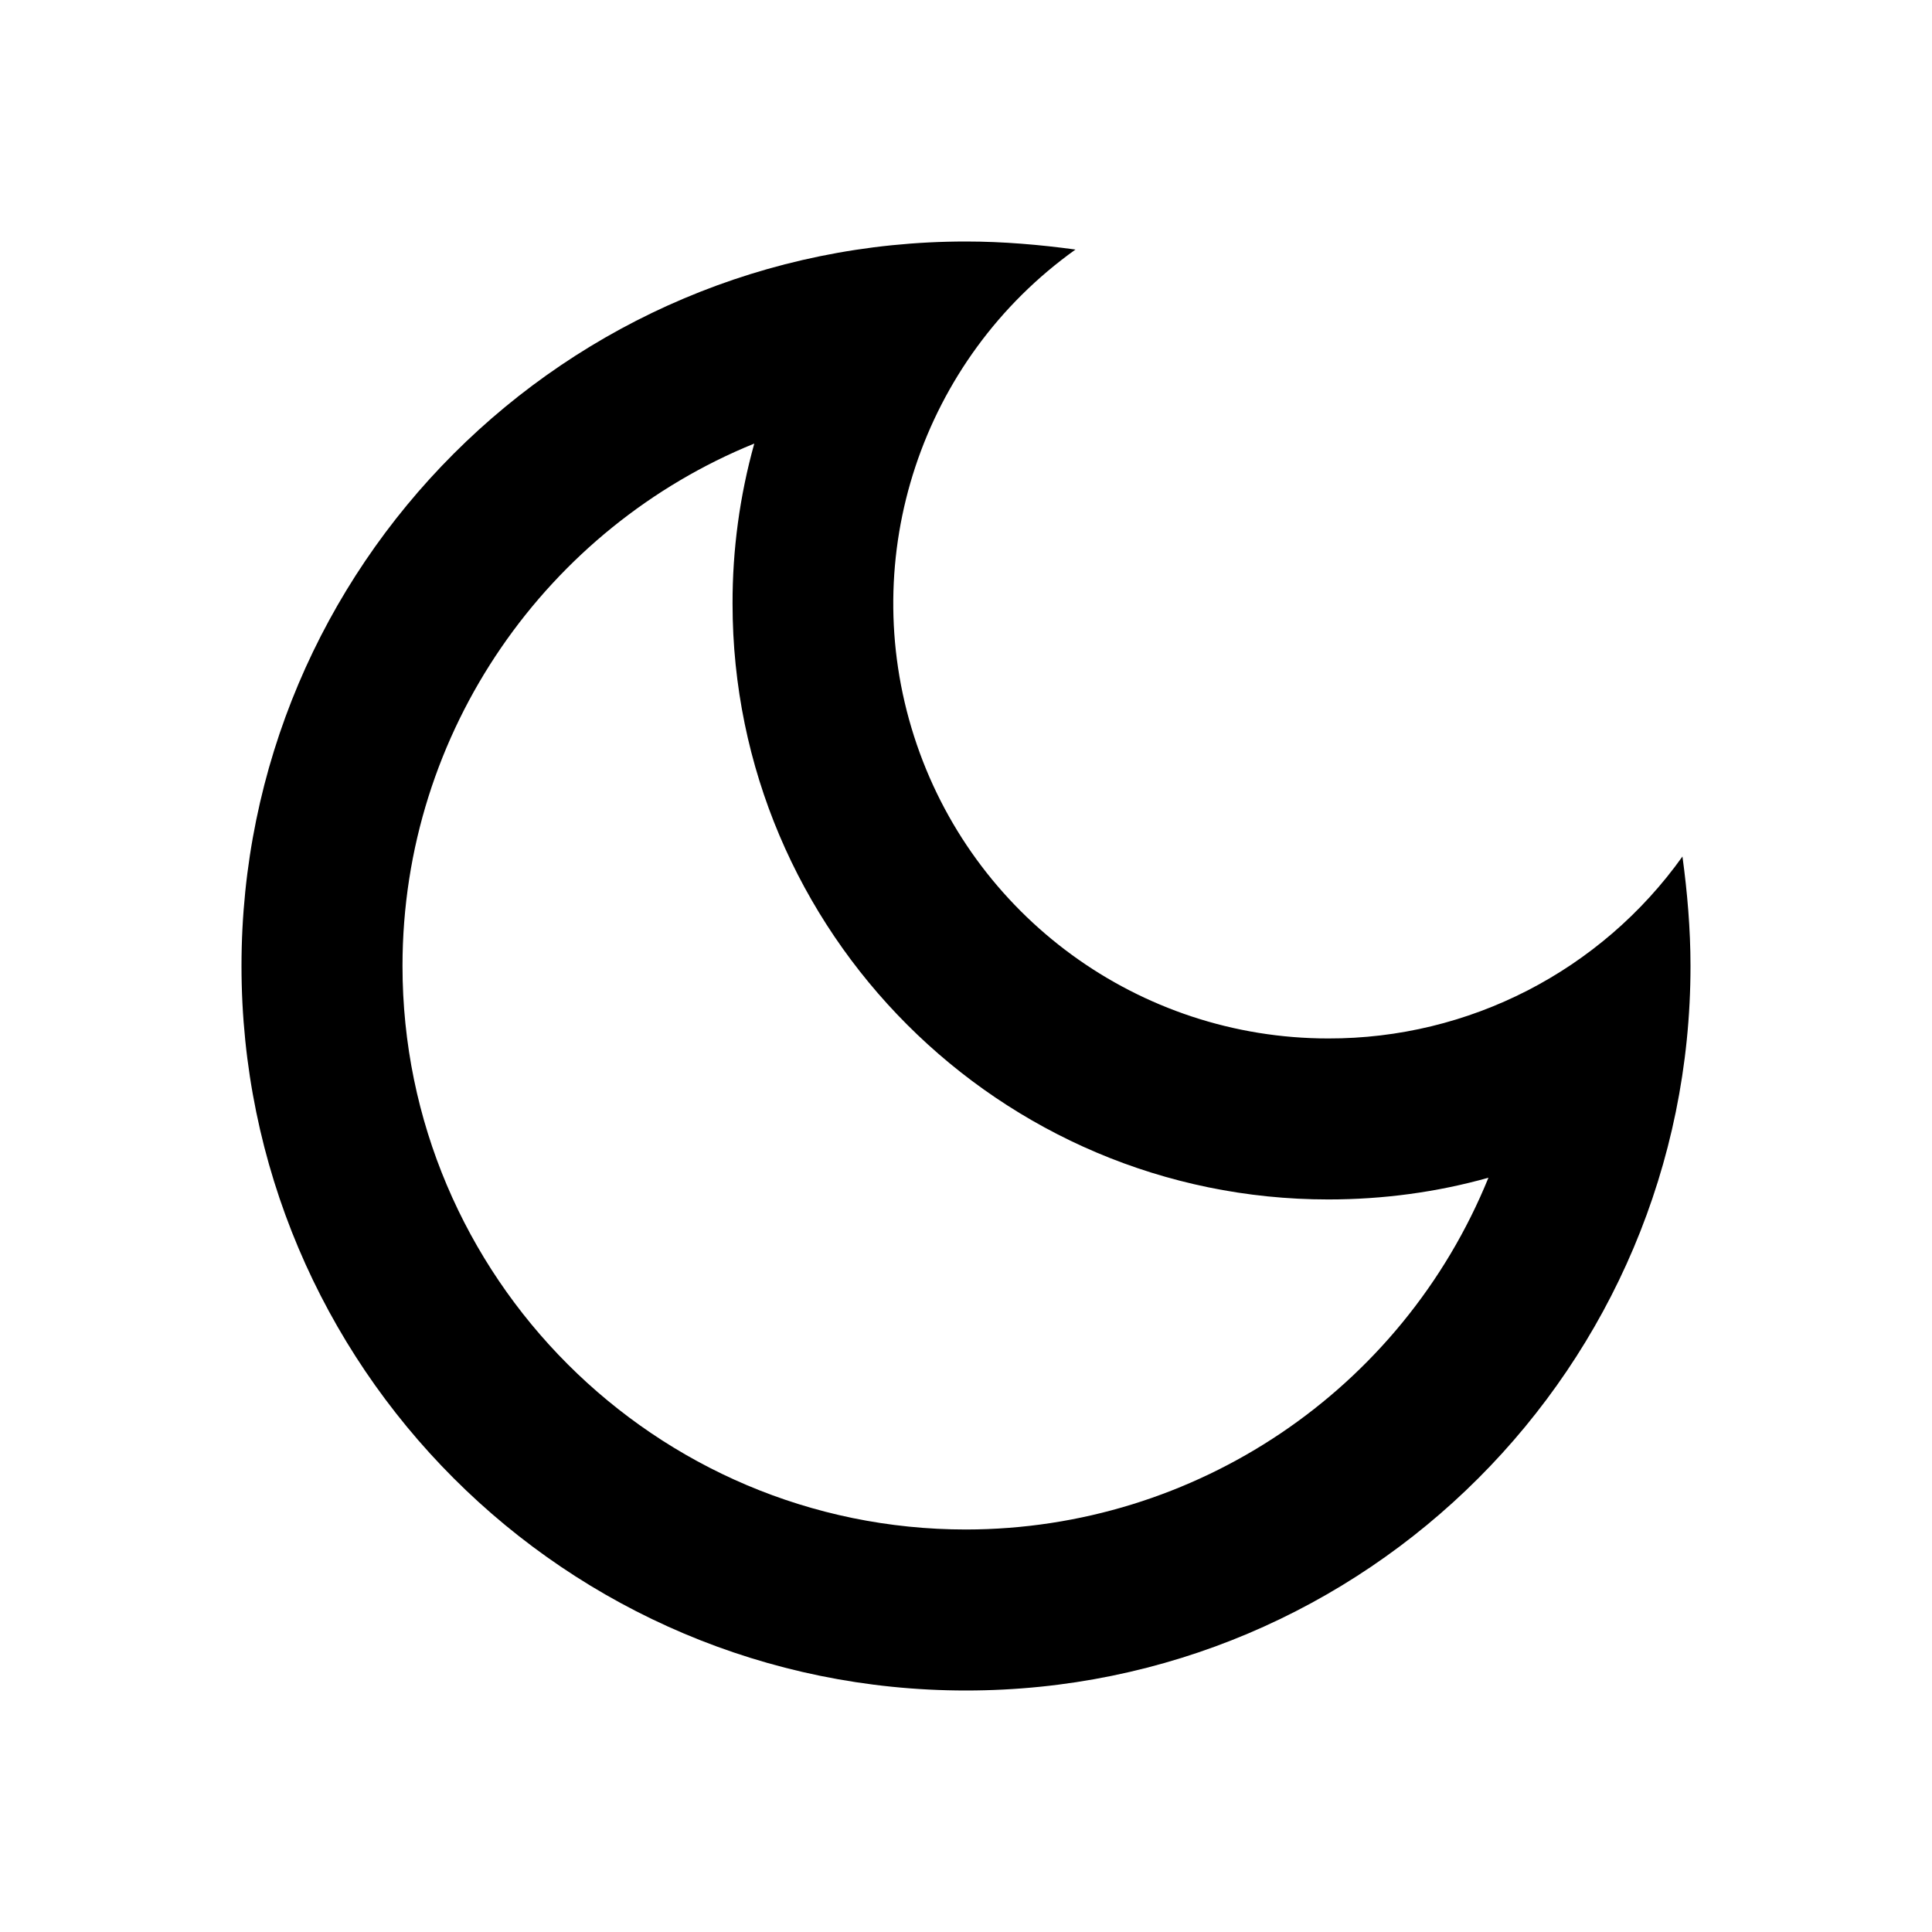
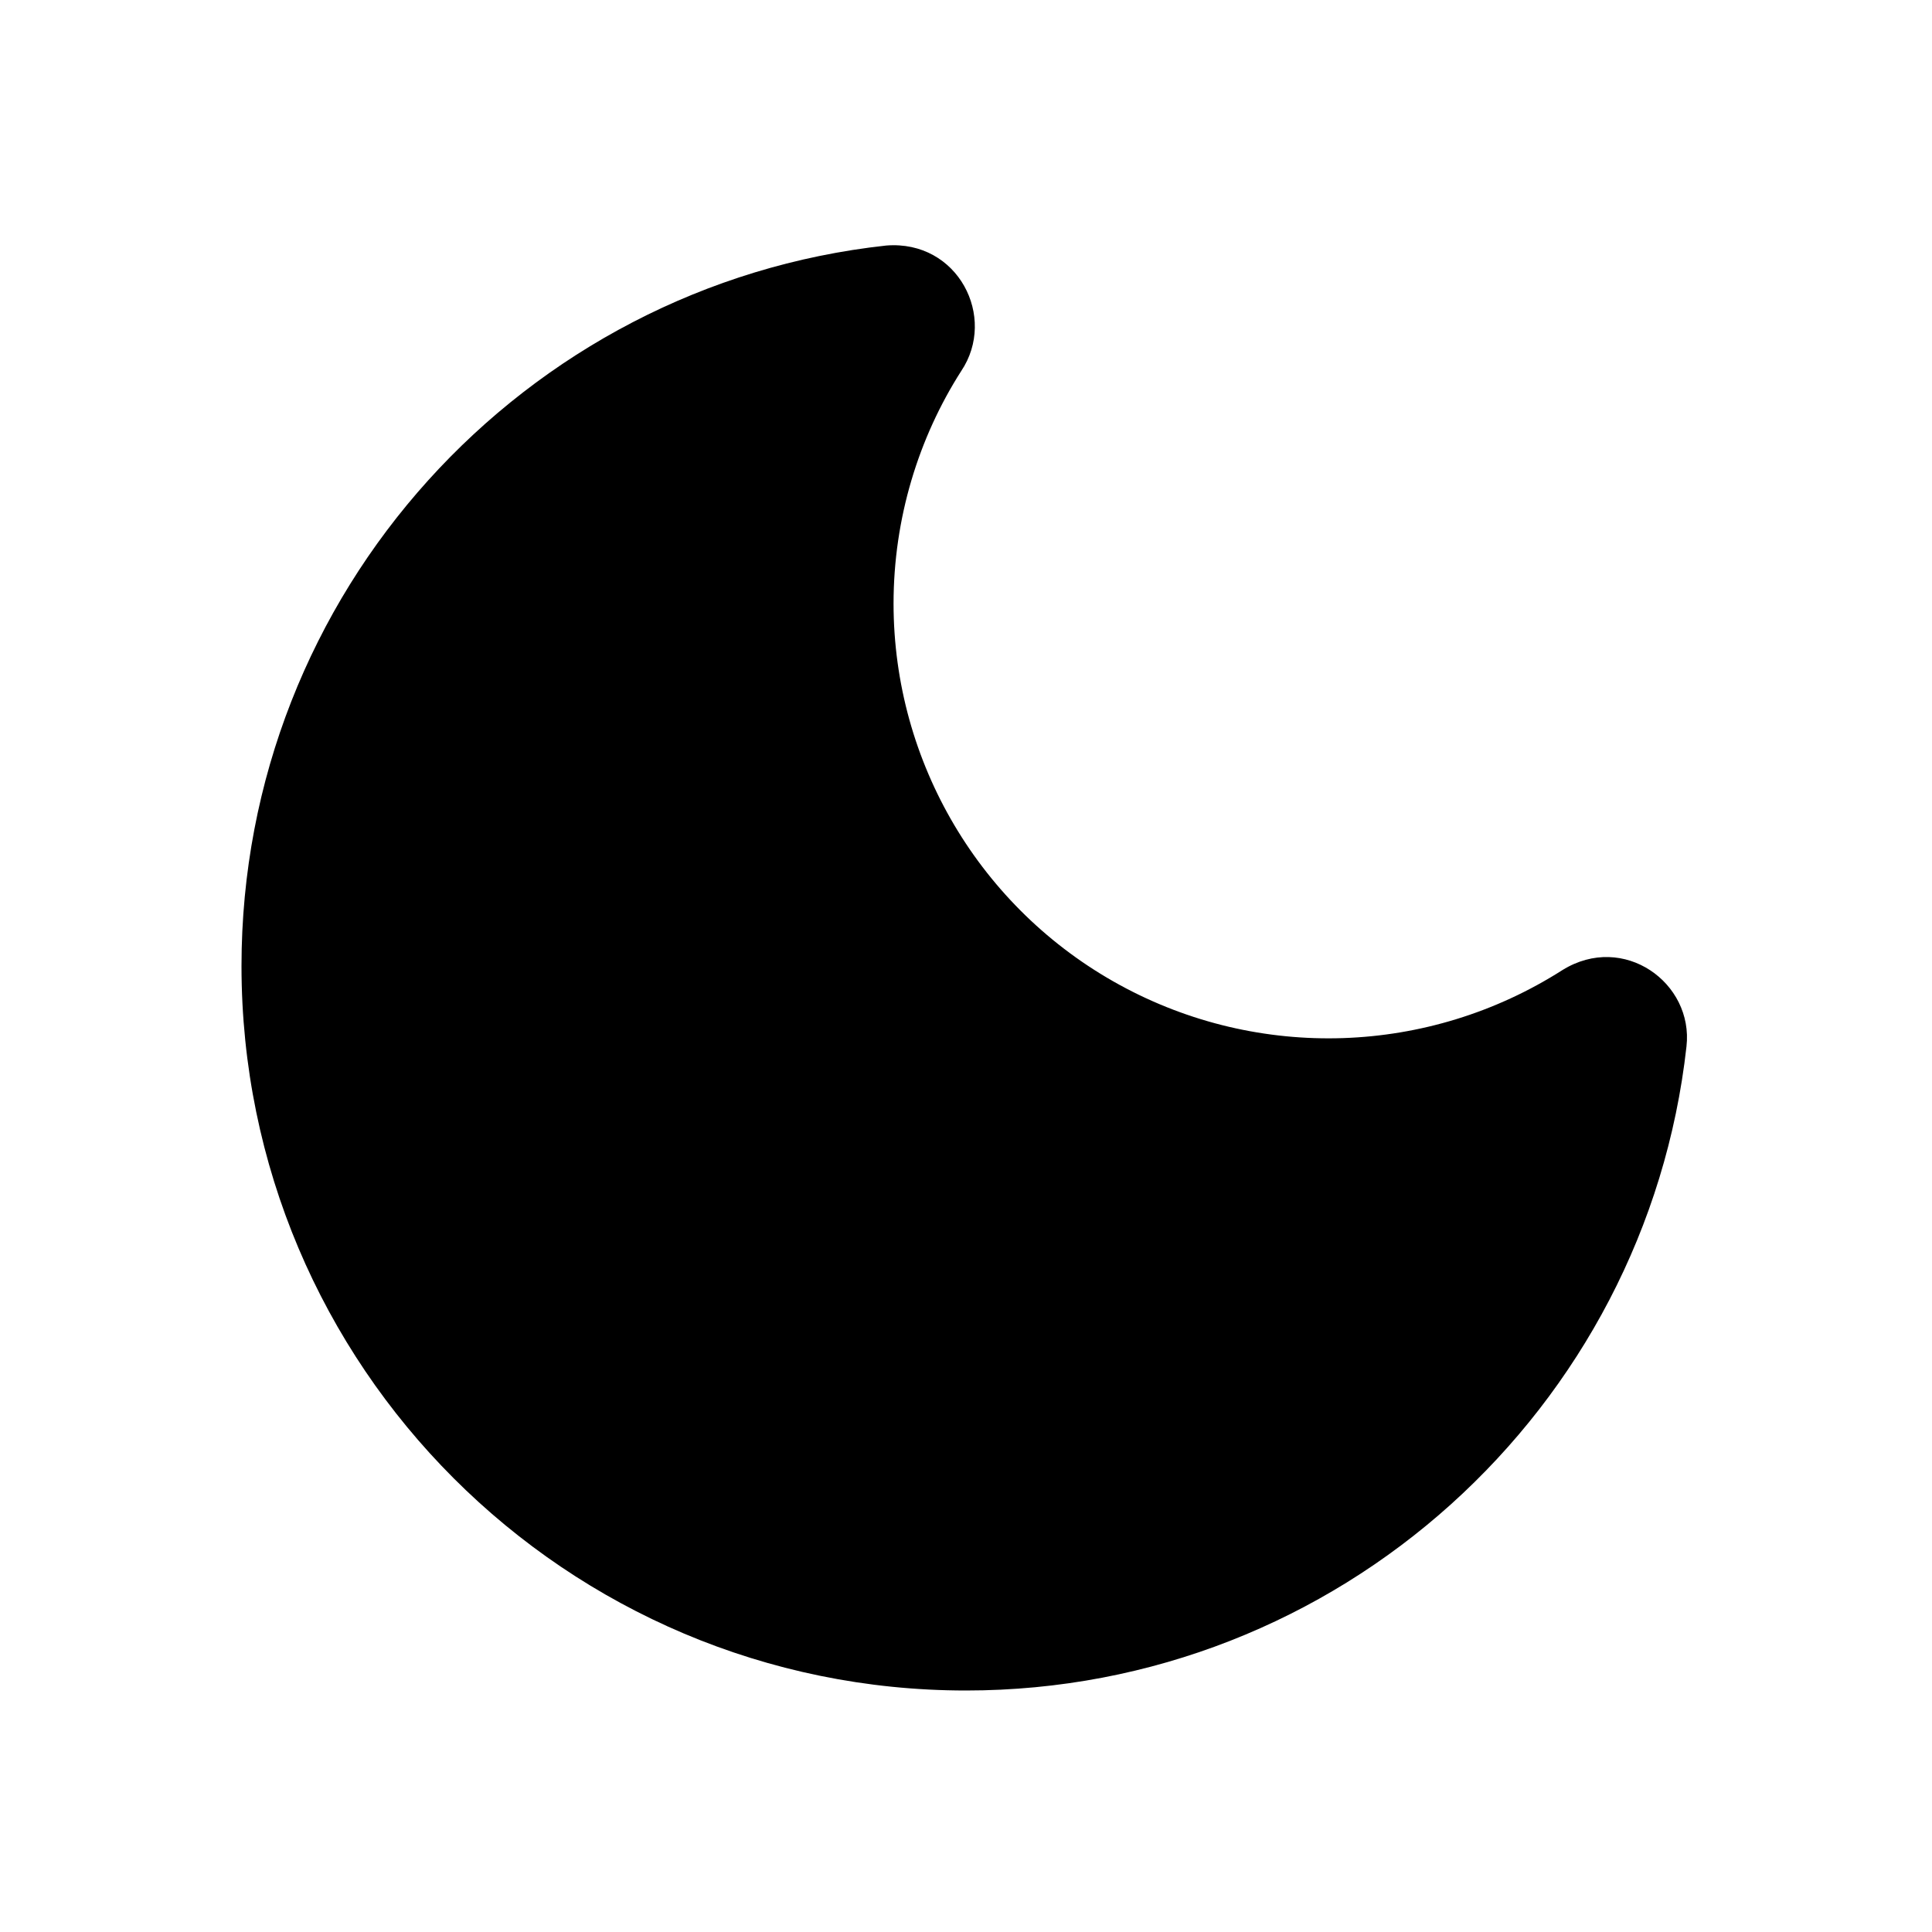
<svg xmlns="http://www.w3.org/2000/svg" height="24" width="24" viewBox="0 0 24 24">
  <path fill="none" d="M0 0h24v24H0z" />
-   <path d="M9.37 5.51A7.35 7.35 0 009.1 7.5c0 4.08 3.32 7.4 7.4 7.4.68 0 1.35-.09 1.99-.27A7.014 7.014 0 0112 19c-3.86 0-7-3.14-7-7 0-2.93 1.81-5.45 4.37-6.49zM12 3a9 9 0 109 9c0-.46-.04-.92-.1-1.36a5.389 5.389 0 01-4.4 2.26 5.403 5.403 0 01-3.14-9.8c-.44-.06-.9-.1-1.36-.1z" />
+   <path d="M11.01 3.05C6.51 3.54 3 7.36 3 12a9 9 0 009 9c4.63 0 8.45-3.5 8.95-8 .09-.79-.78-1.42-1.54-.95A5.403 5.403 0 0111.1 7.5c0-1.06.31-2.06.84-2.89.45-.67-.04-1.63-.93-1.56z" />
</svg>
